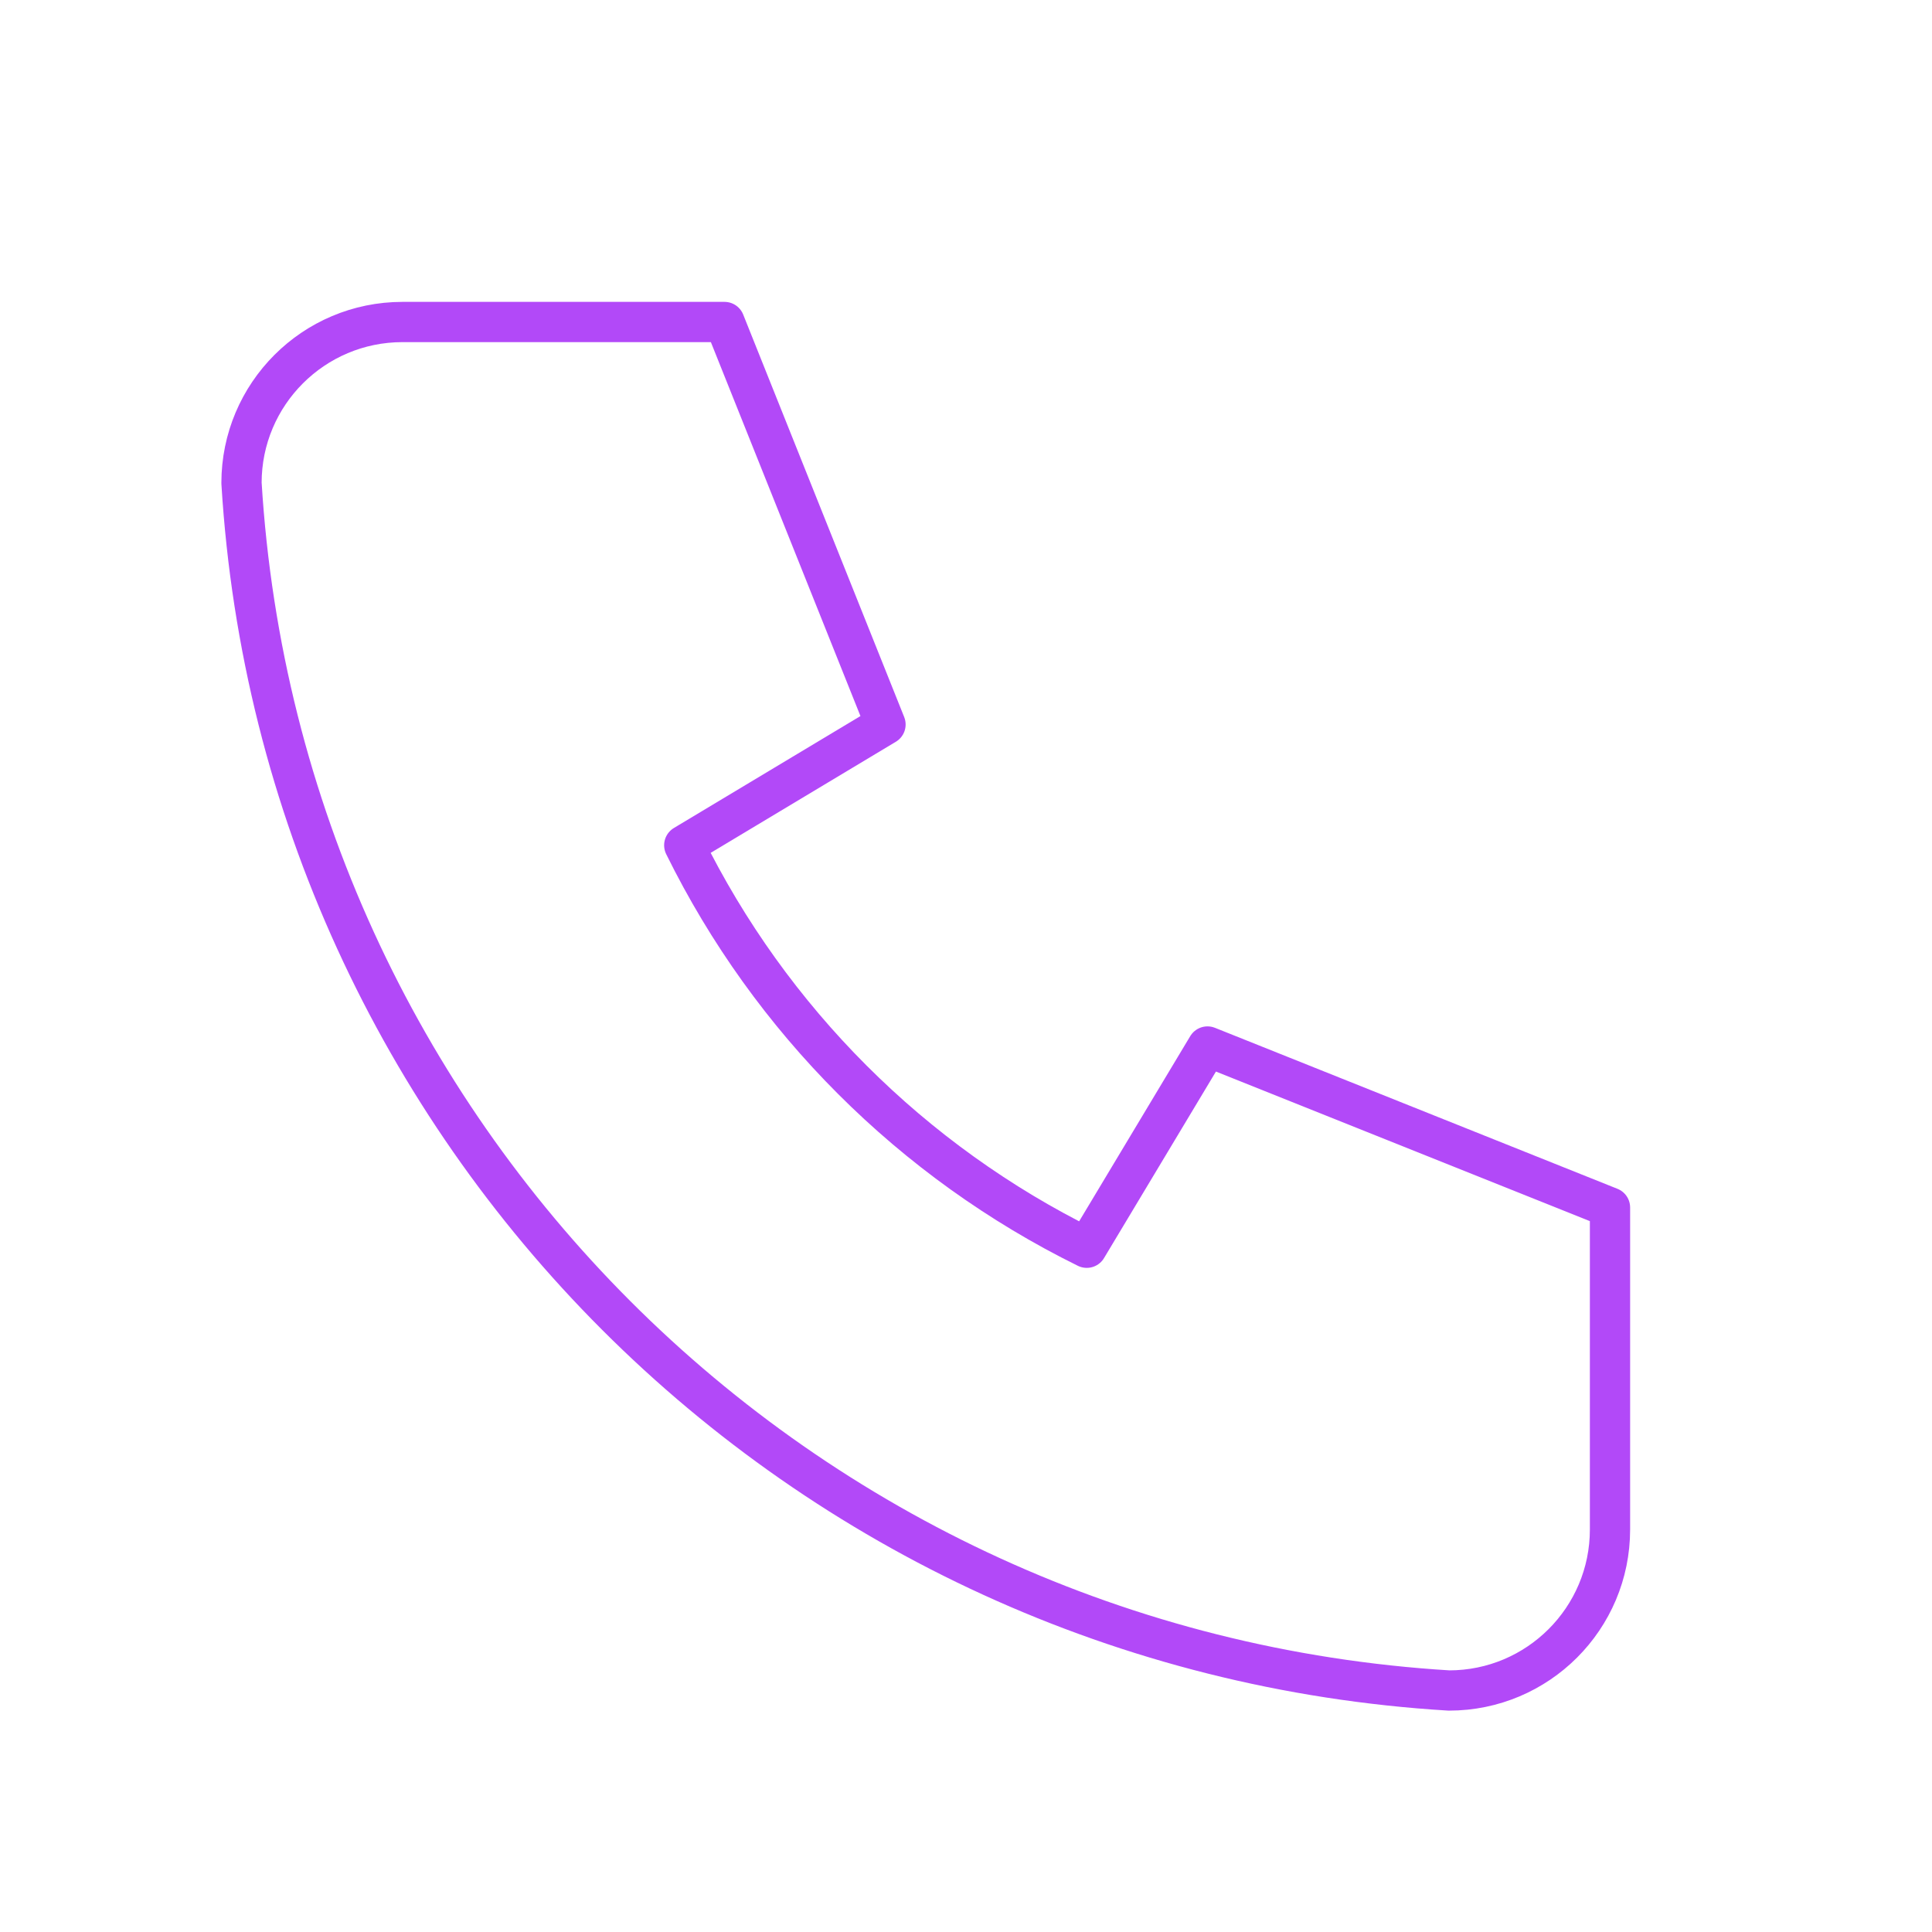
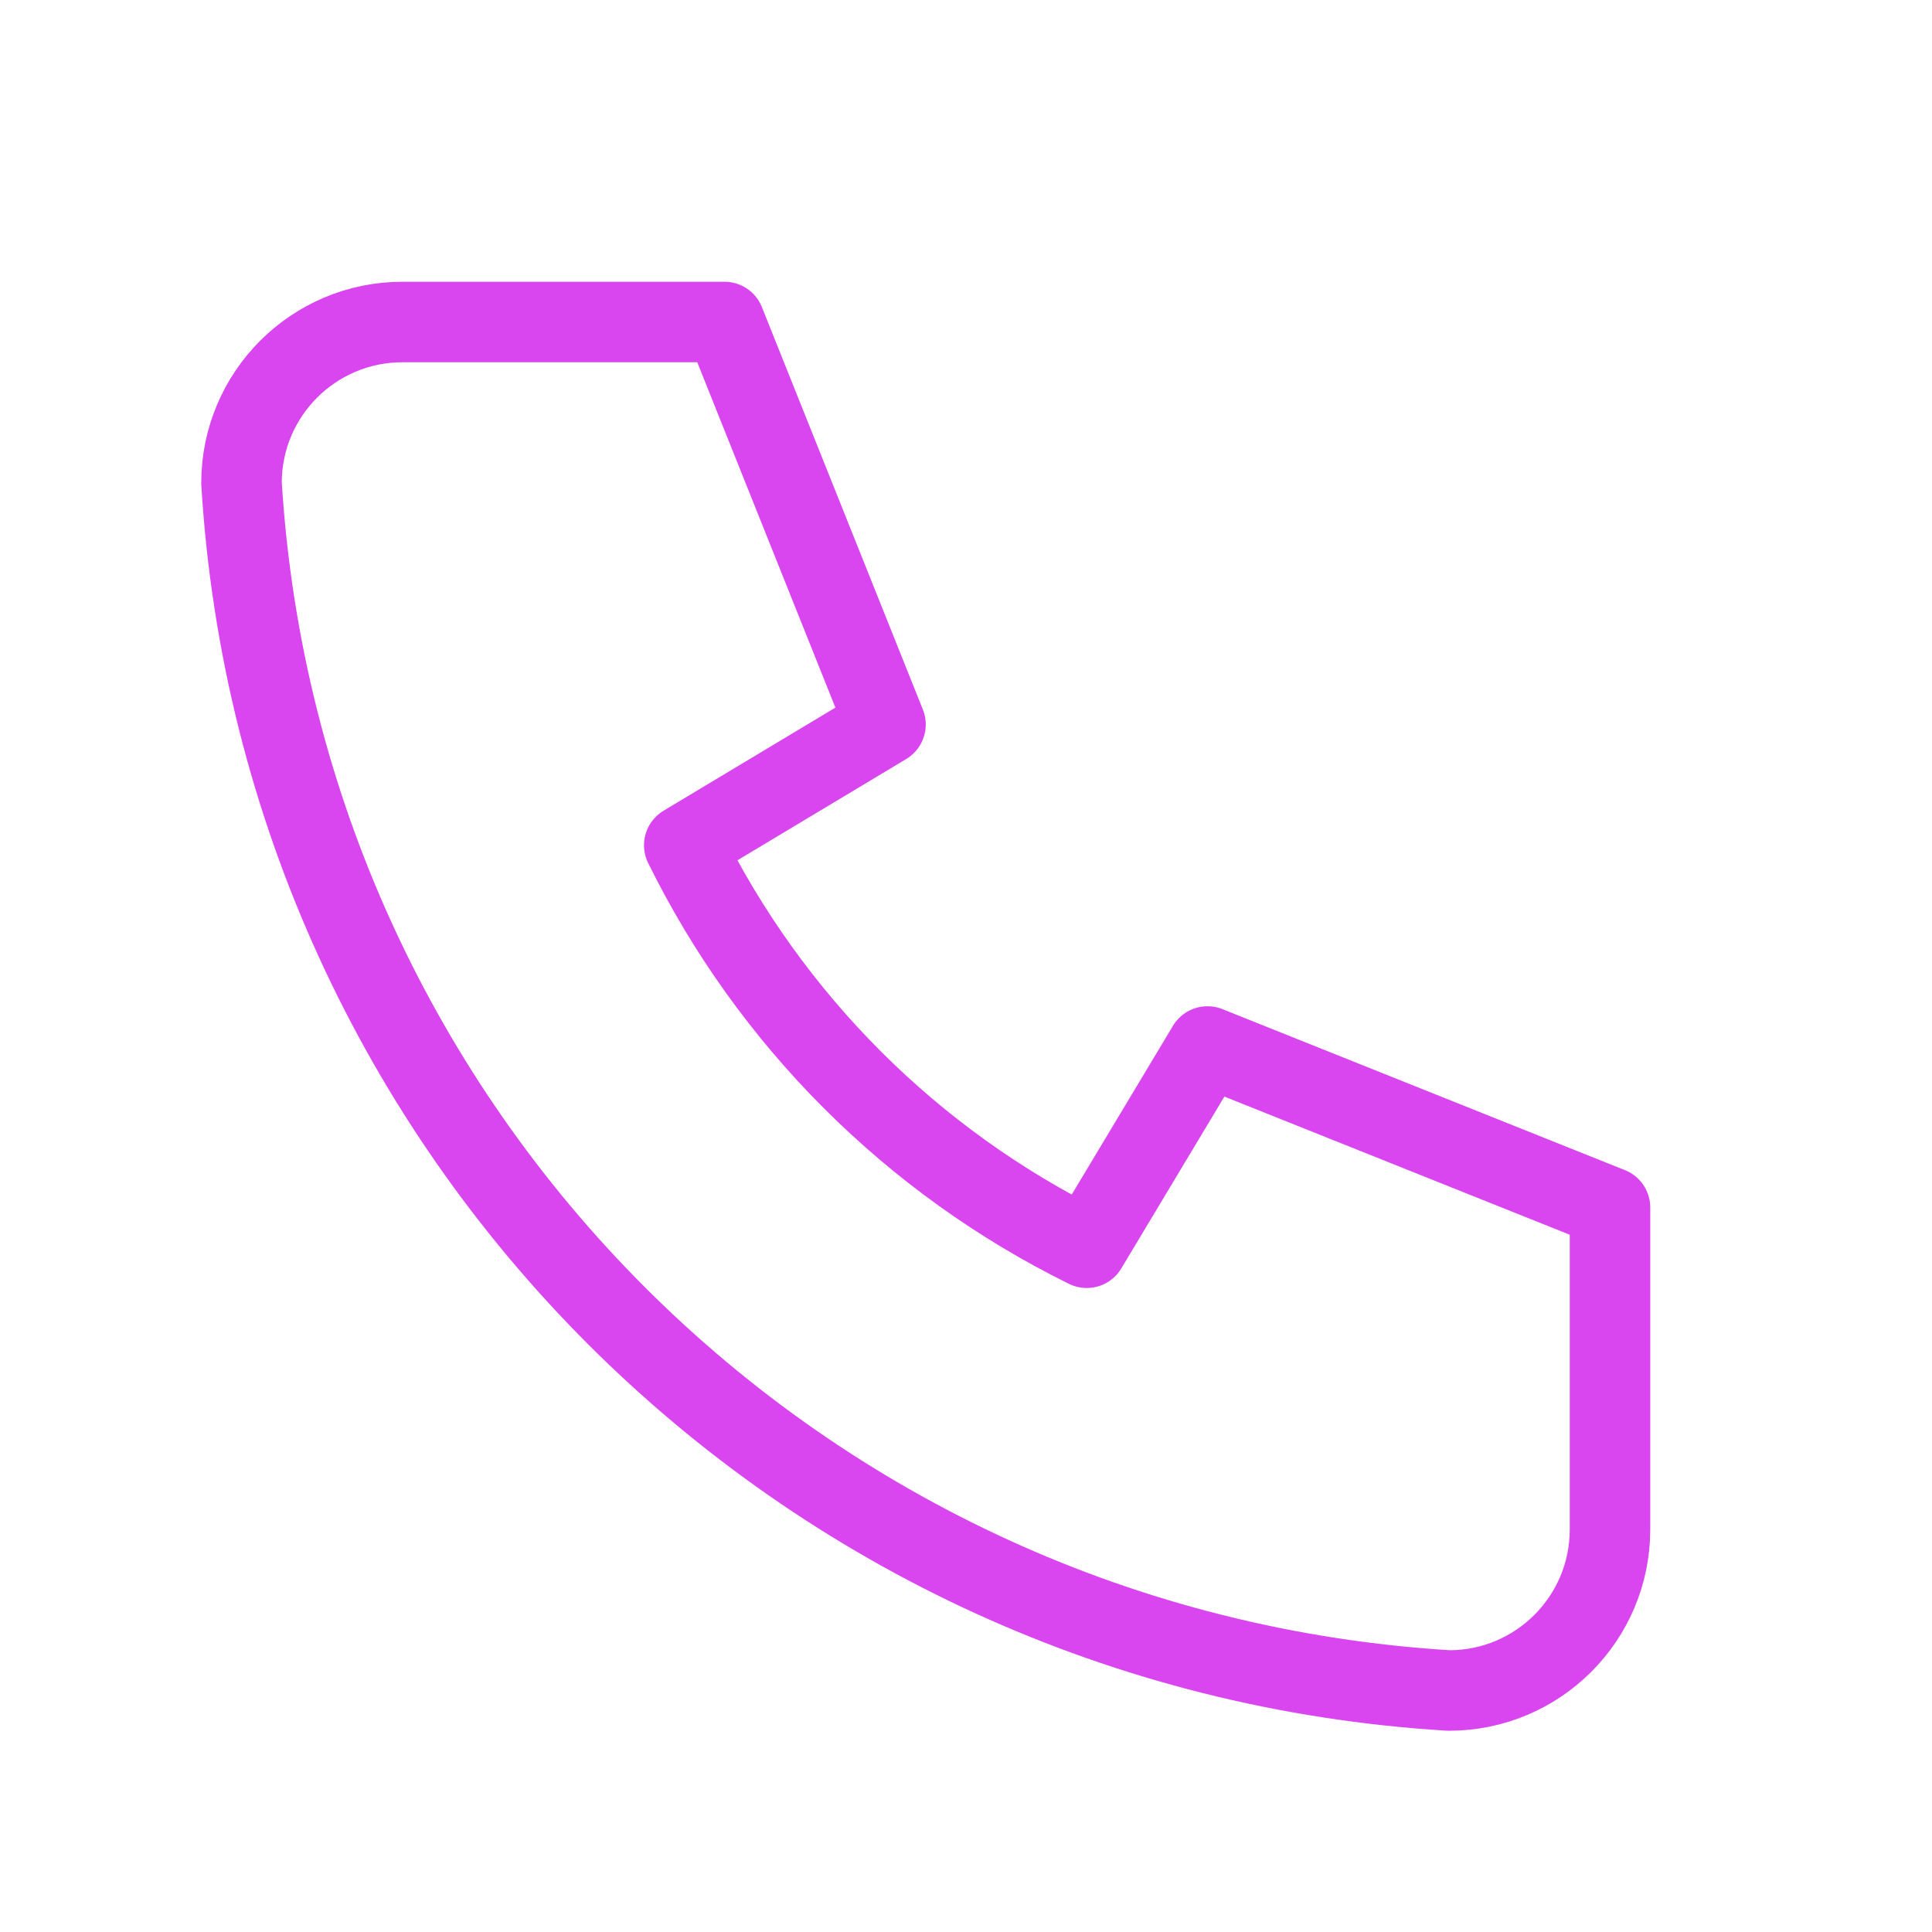
- <svg xmlns="http://www.w3.org/2000/svg" class="icon icon-tabler icon-tabler-phone" width="44" height="44" viewBox="0 0 24 24" stroke-width="0.5" stroke="#b249f8" fill="none" stroke-linecap="round" stroke-linejoin="round">
+ <svg xmlns="http://www.w3.org/2000/svg" class="icon icon-tabler icon-tabler-phone" width="44" height="44" viewBox="0 0 24 24" stroke-width="1" stroke="#d946ef" fill="none" stroke-linecap="round" stroke-linejoin="round">
  <path stroke="none" d="M0 0h24v24H0z" fill="none" />
  <path d="M5 4h4l2 5l-2.5 1.5a11 11 0 0 0 5 5l1.5 -2.5l5 2v4a2 2 0 0 1 -2 2a16 16 0 0 1 -15 -15a2 2 0 0 1 2 -2" />
</svg>
